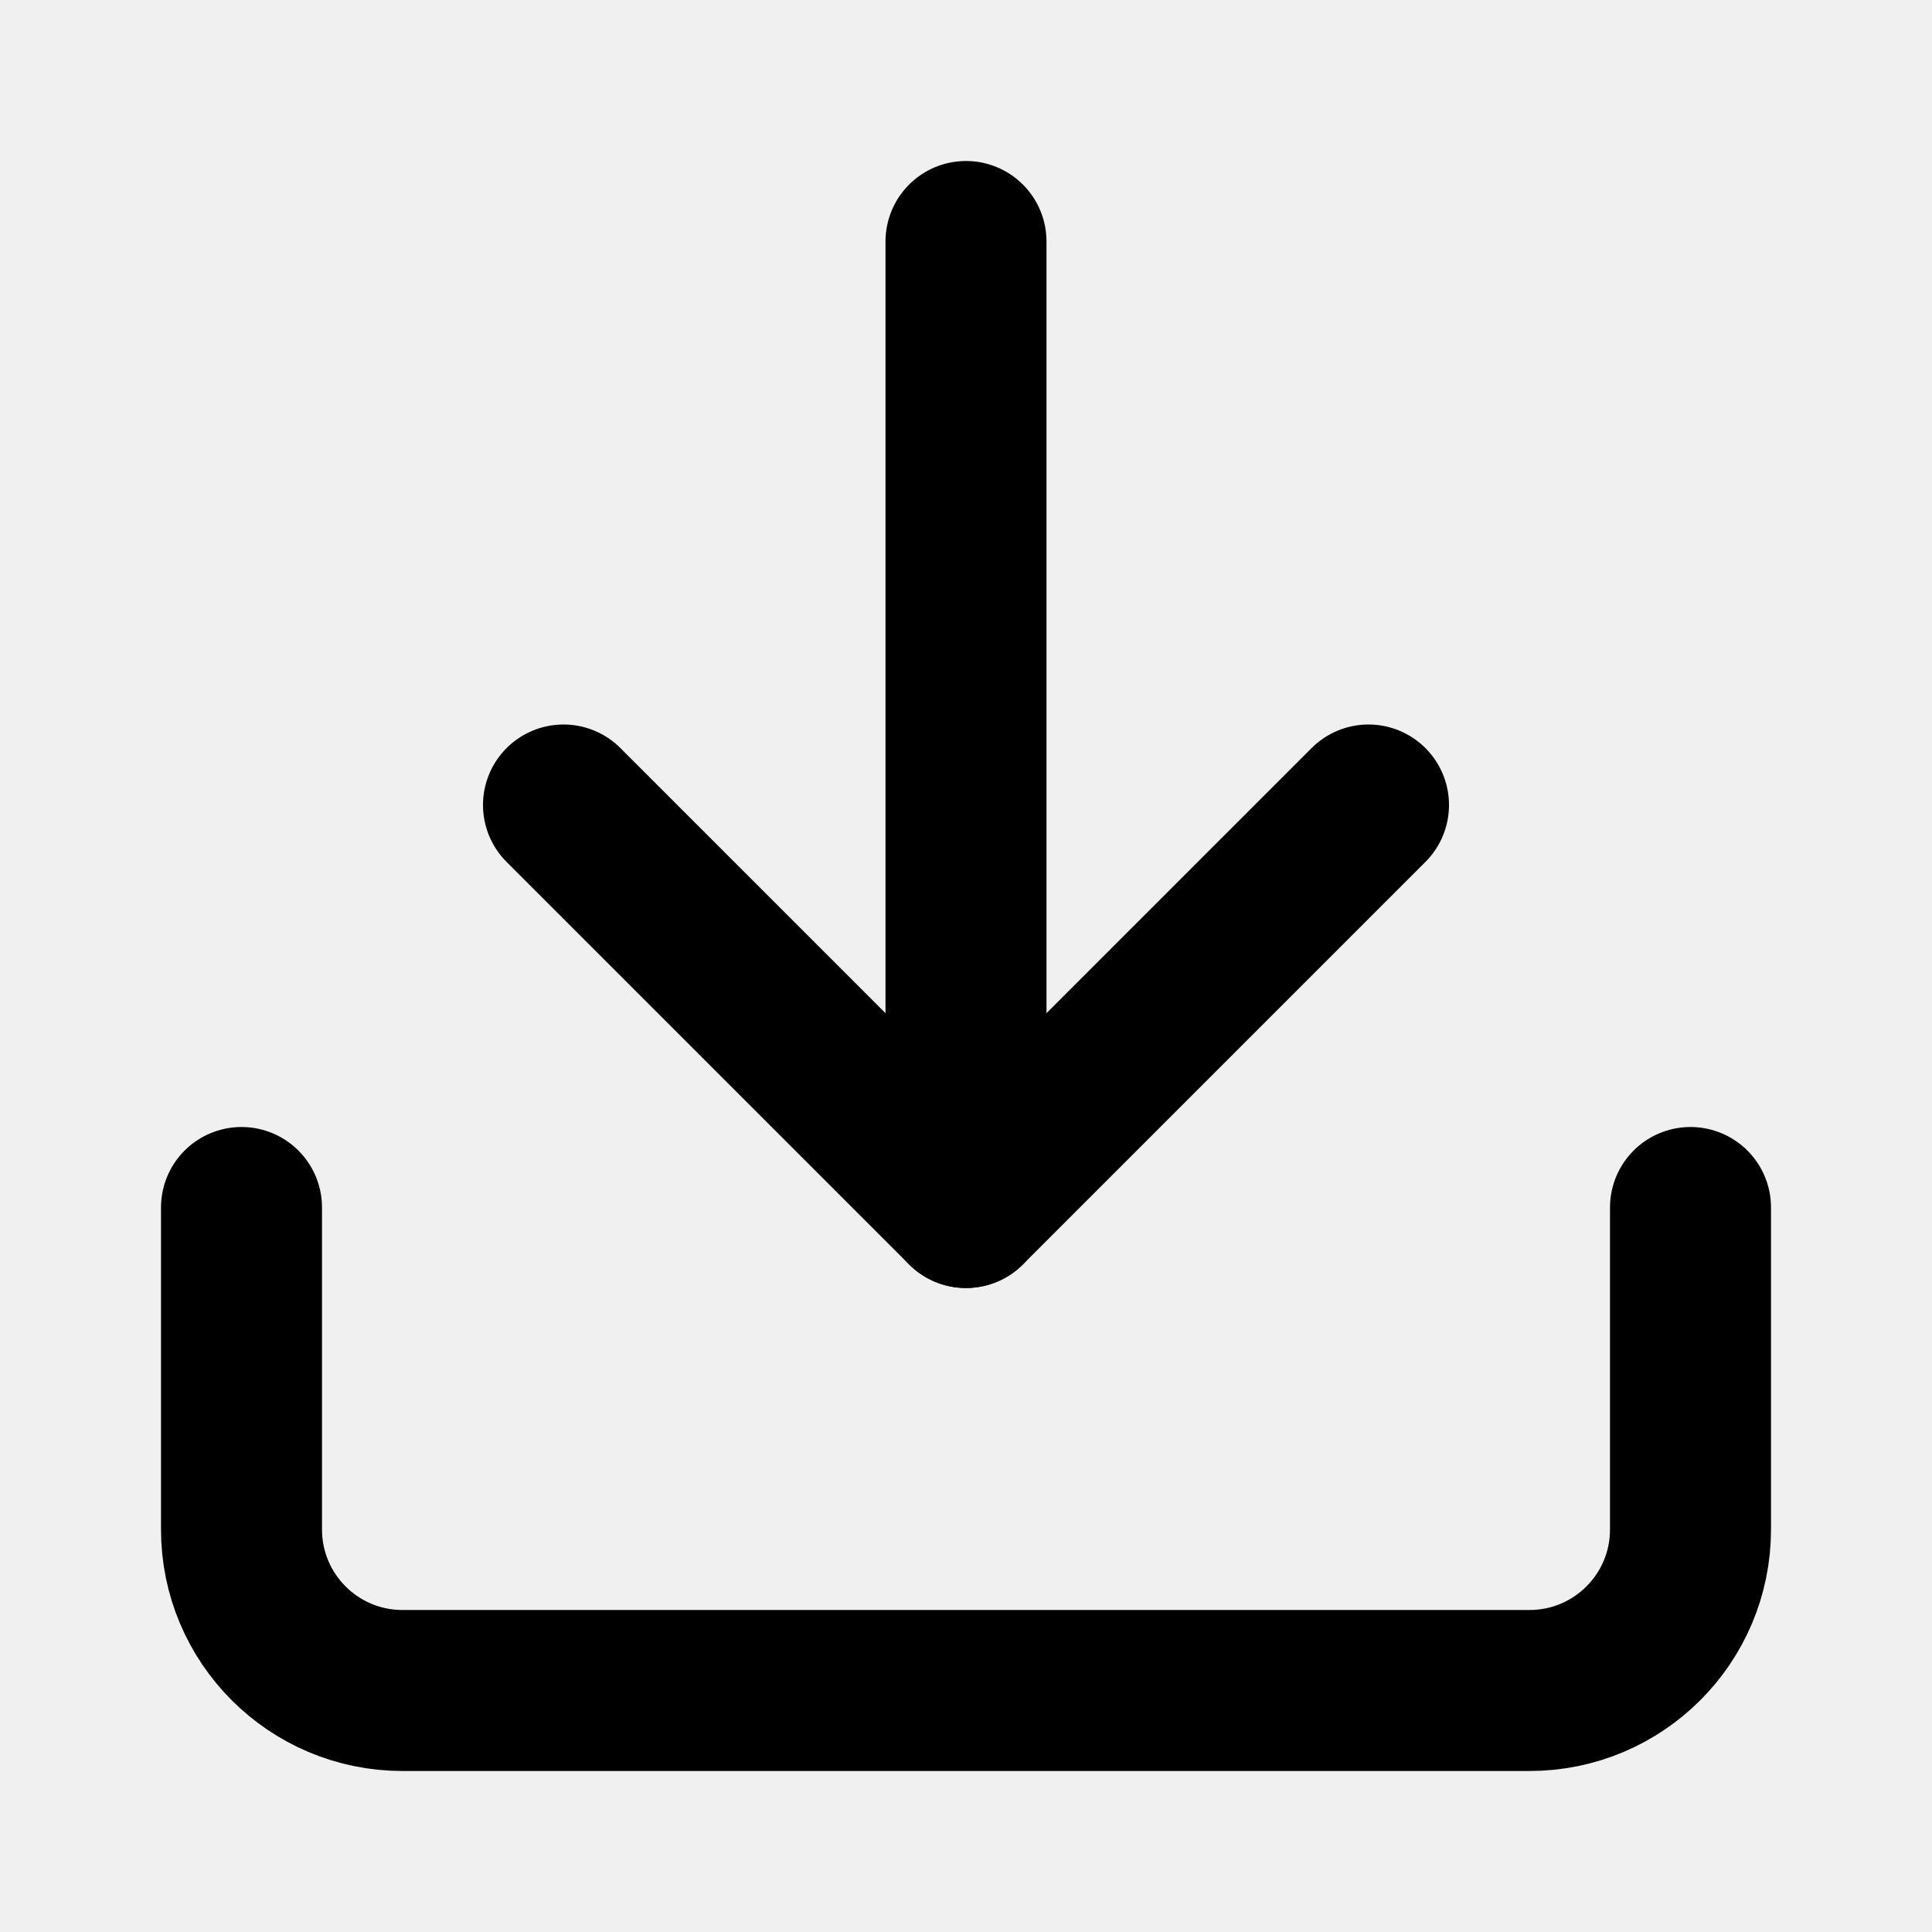
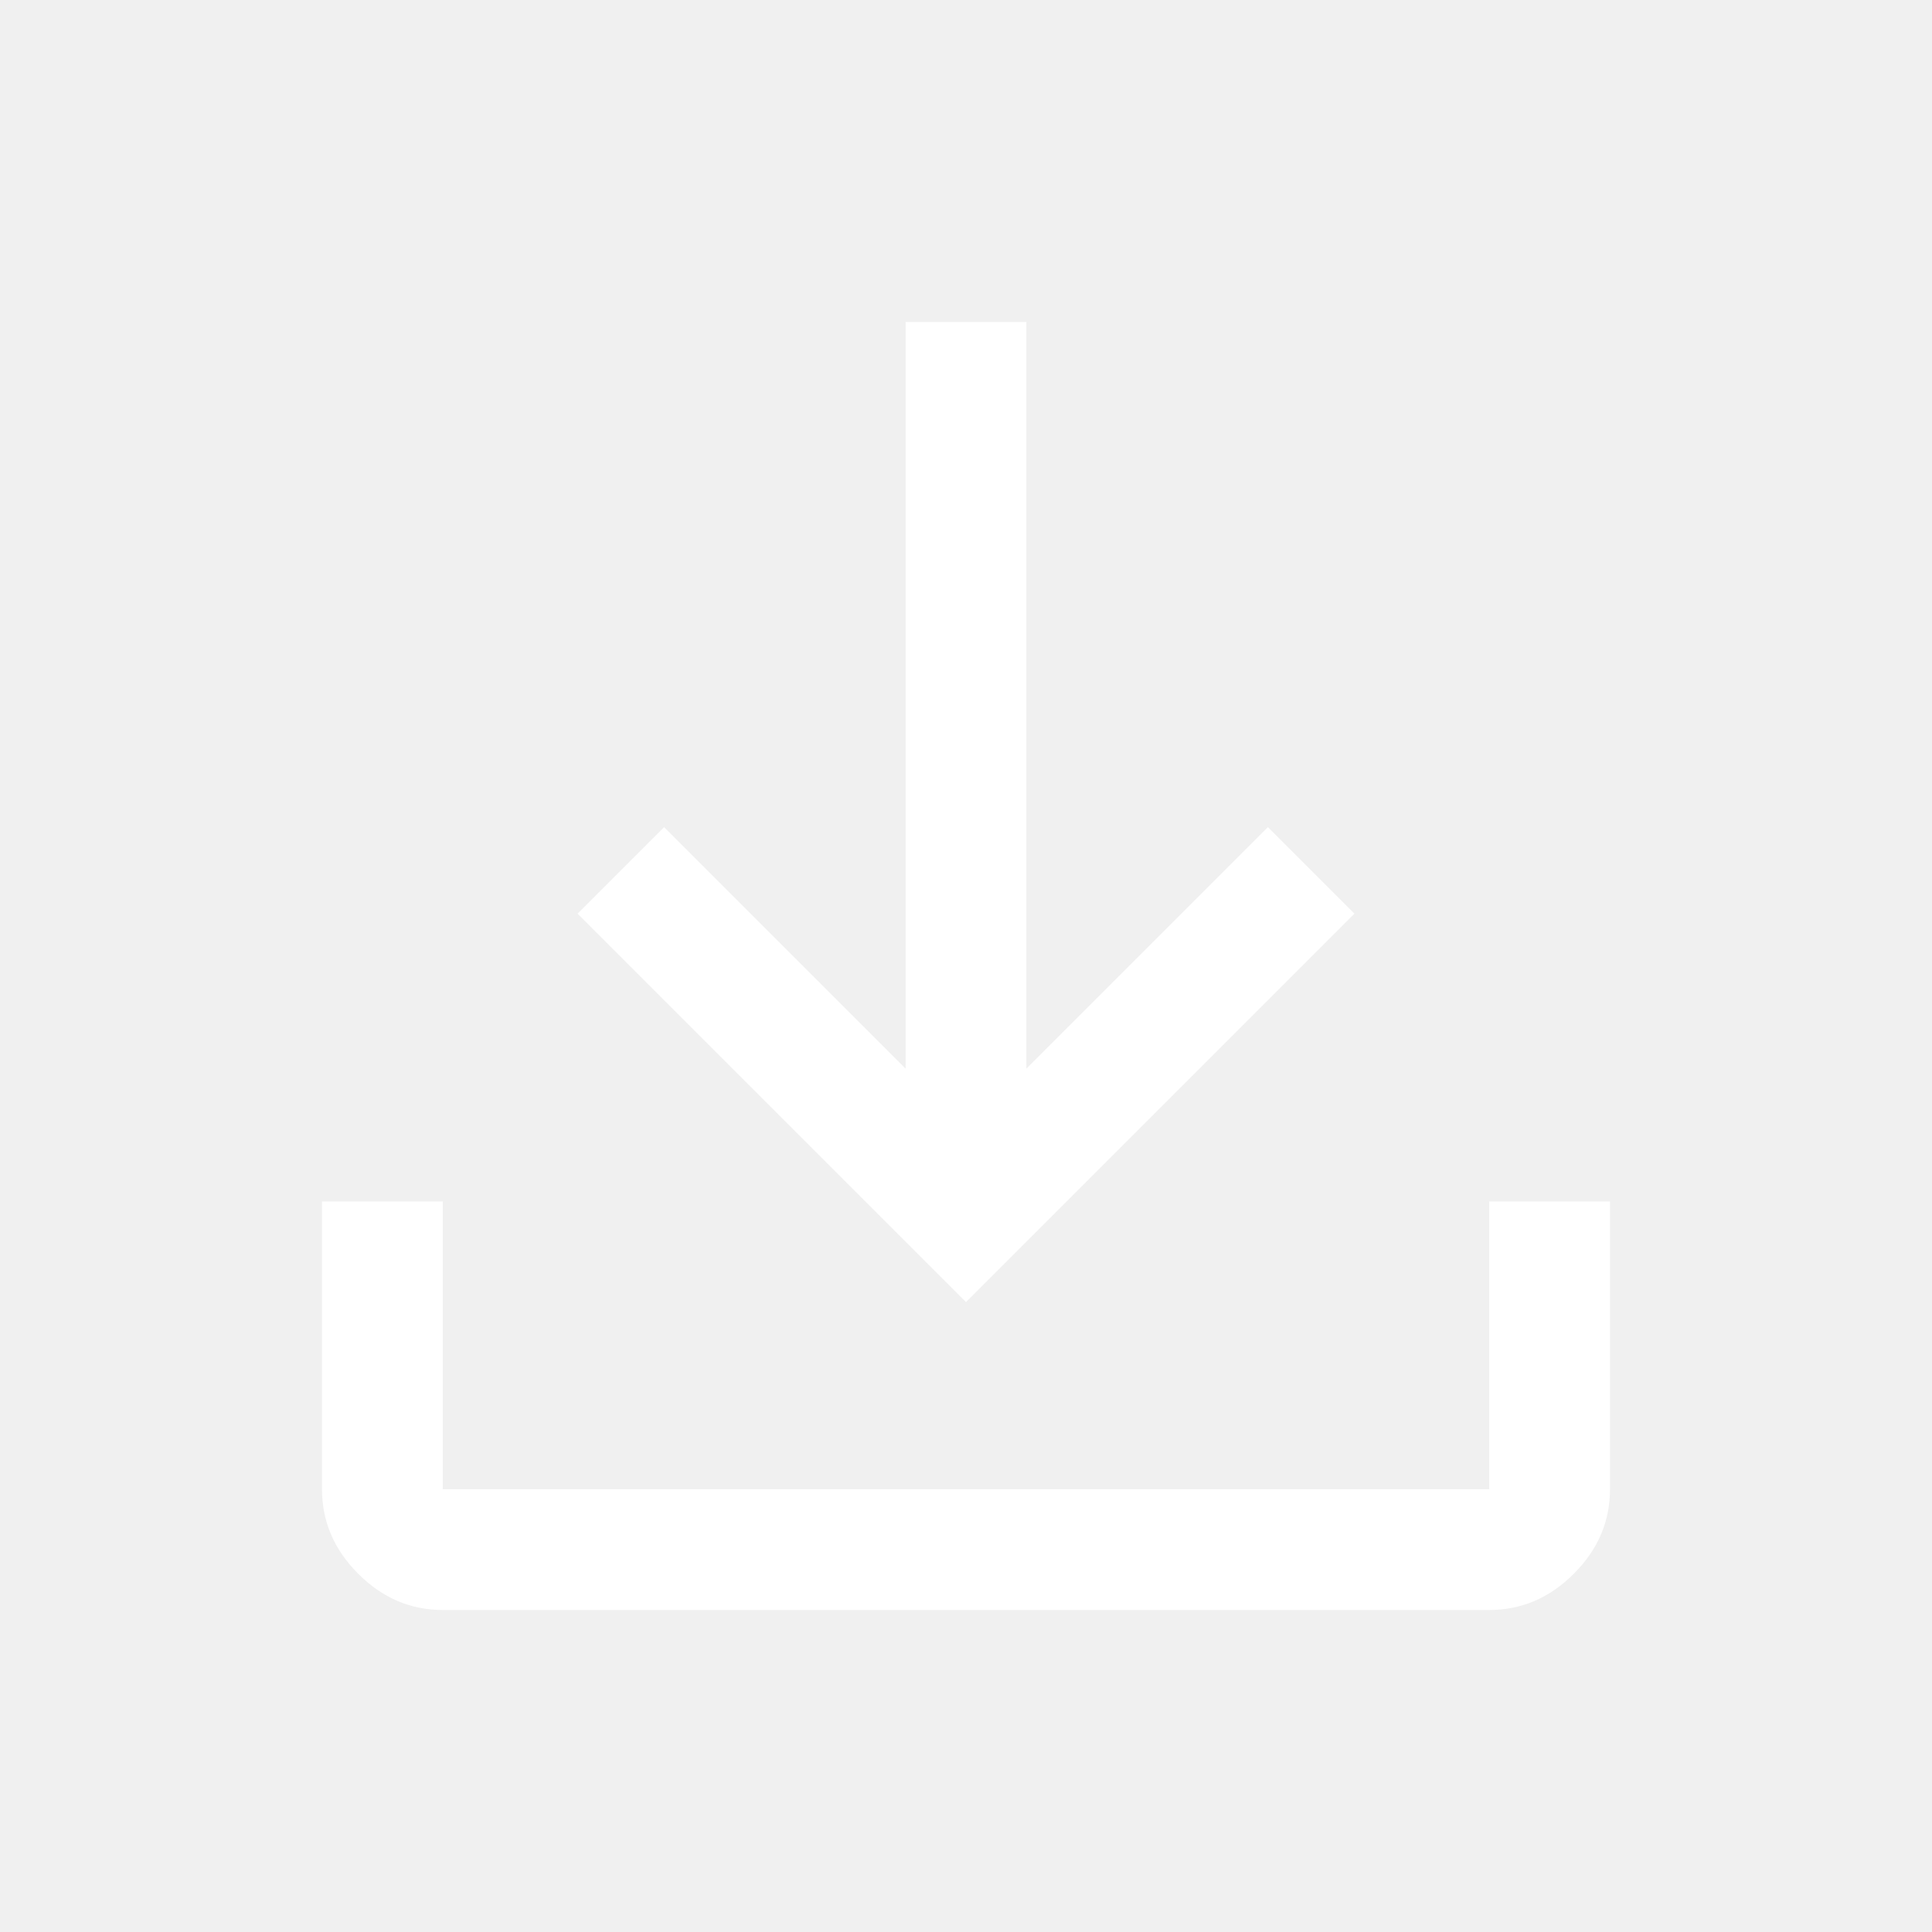
- <svg xmlns="http://www.w3.org/2000/svg" width="24" height="24" viewBox="0 0 24 24" fill="none" stroke="currentColor" stroke-width="2" stroke-linecap="round" stroke-linejoin="round" class="feather feather-download">
-   <path d="M21 15v4a2 2 0 0 1-2 2H5a2 2 0 0 1-2-2v-4" />
-   <polyline points="7 10 12 15 17 10" />
-   <line x1="12" y1="15" x2="12" y2="3" />
+ <svg xmlns="http://www.w3.org/2000/svg" height="48" viewBox="0 -960 960 960" width="48" version="1.1" id="svg4">
+   <defs id="defs8" />
+   <path d="M480-313 287-506l43-43 120 120v-371h60v371l120-120 43 43-193 193ZM220-160q-24 0-42-18t-18-42v-143h60v143h520v-143h60v143q0 24-18 42t-42 18H220Z" id="path2" style="fill:#ffffff" />
</svg>
